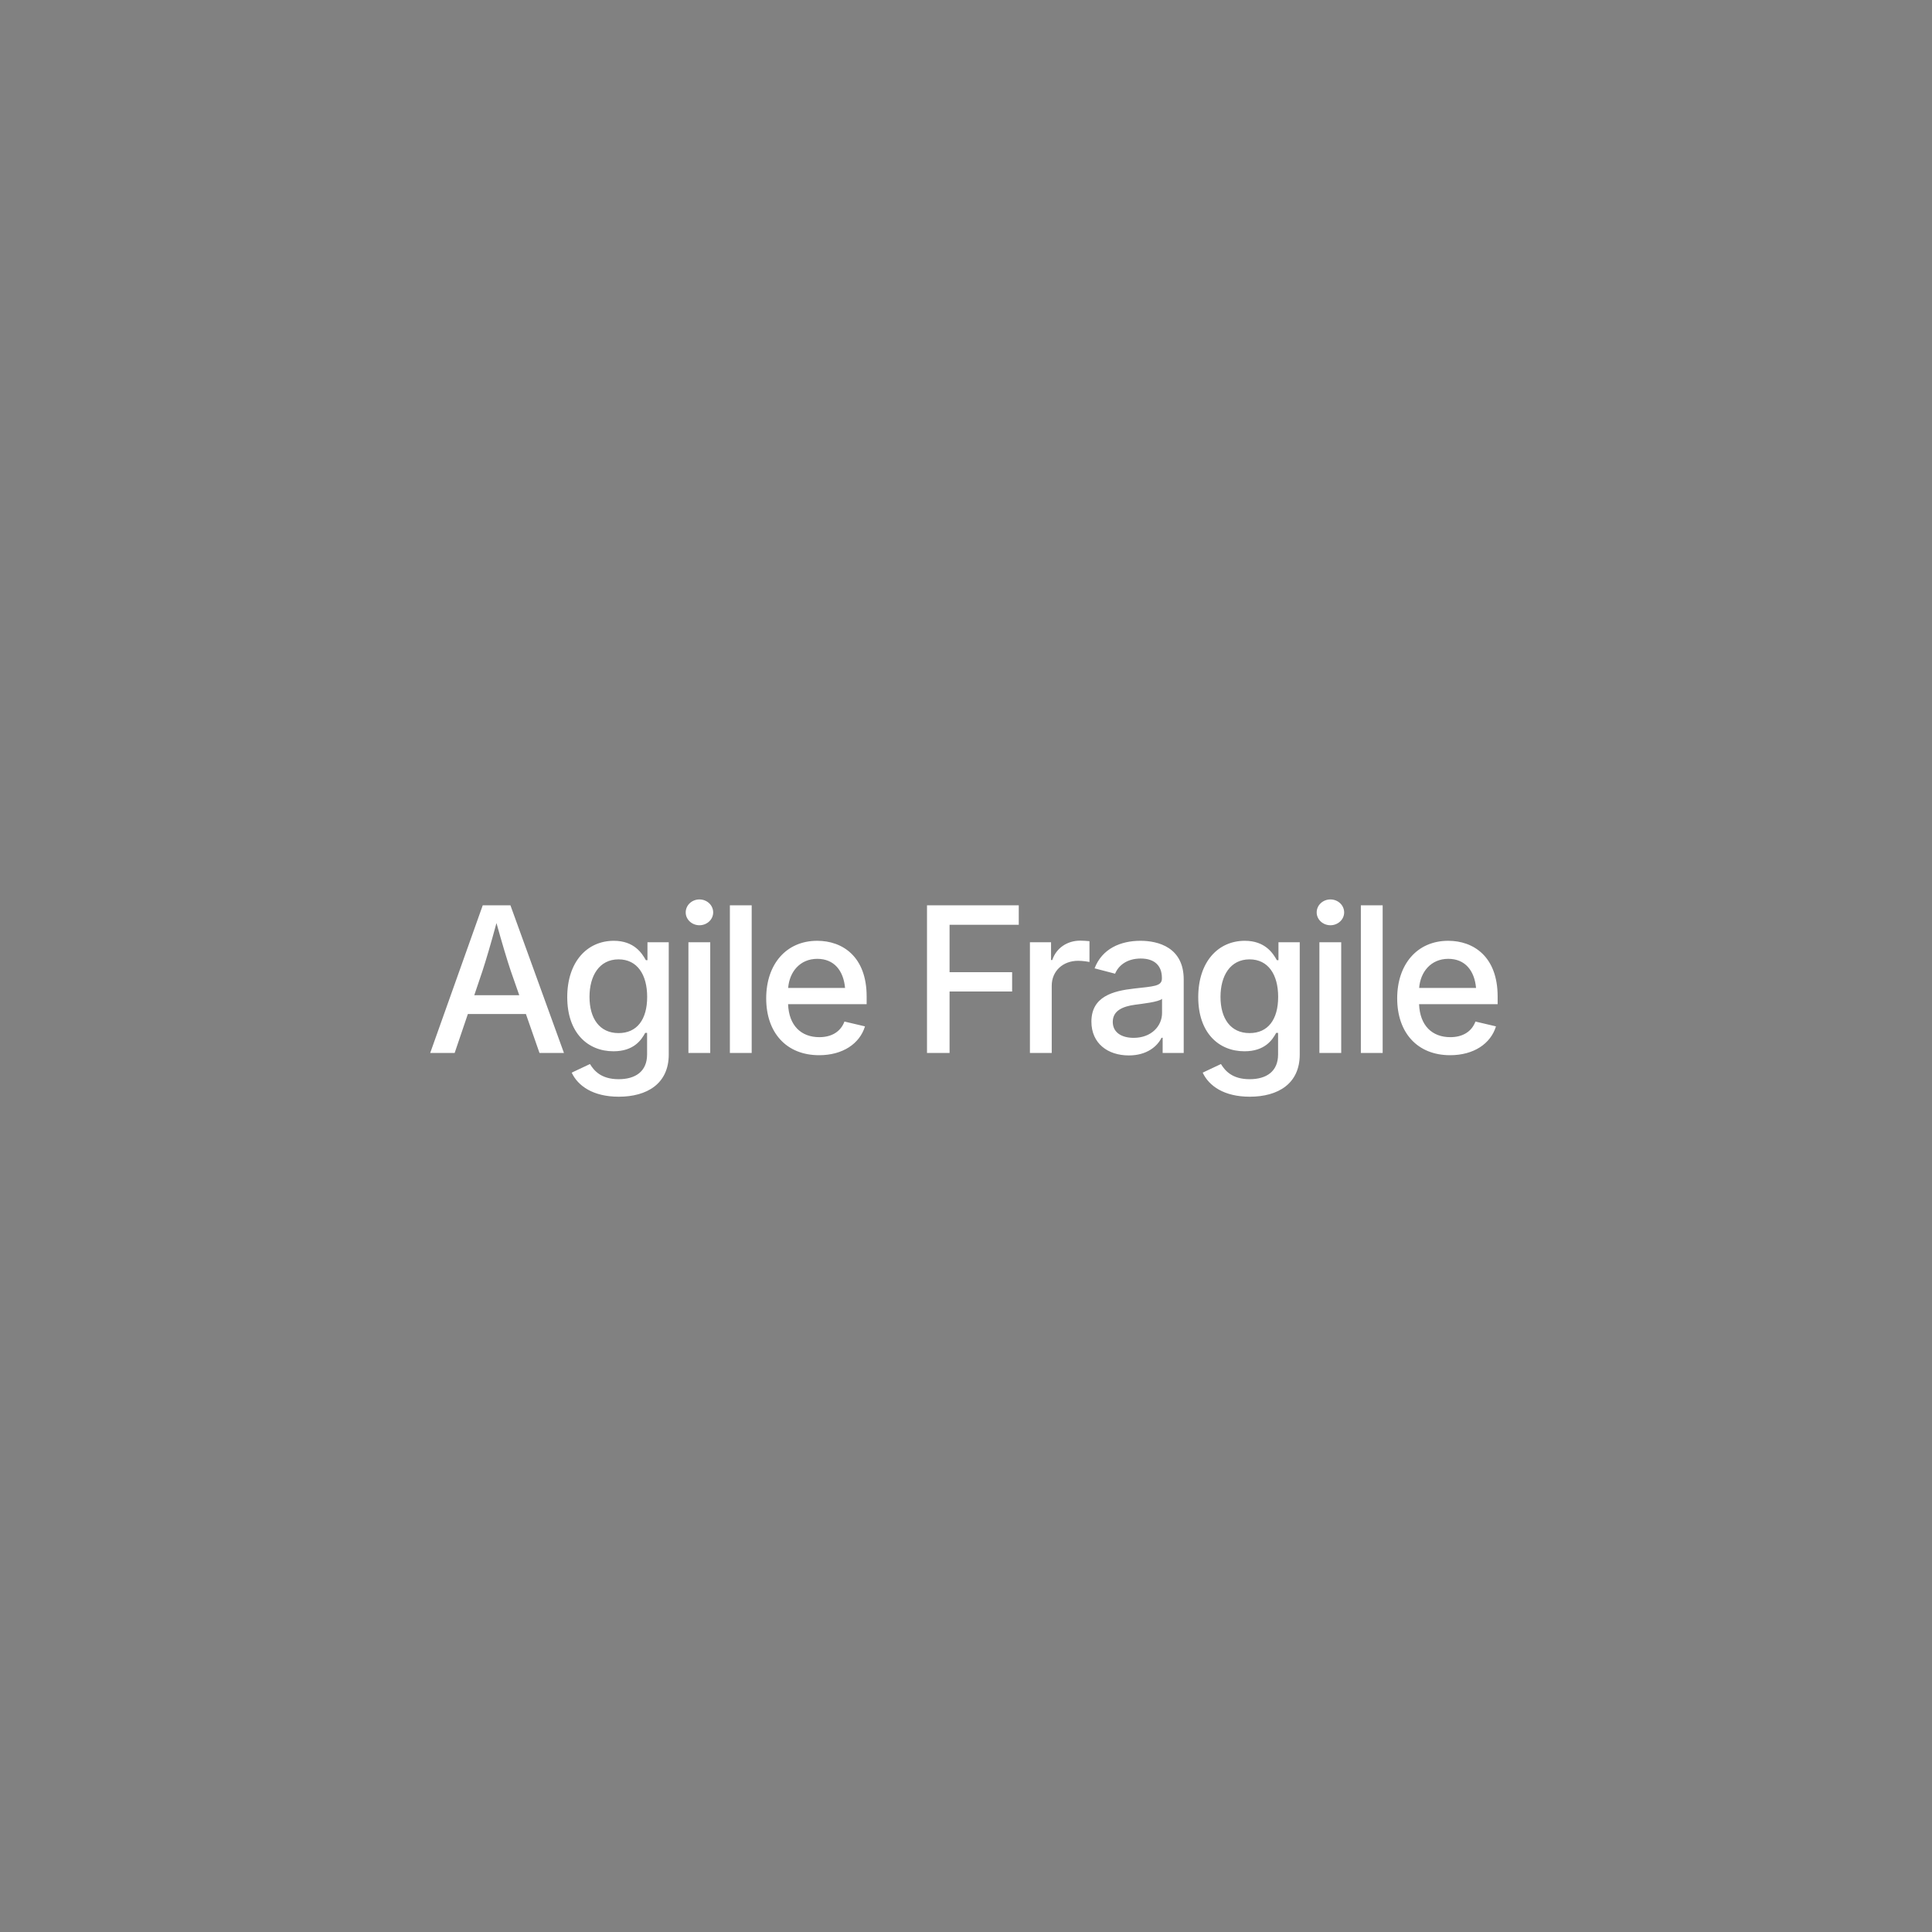
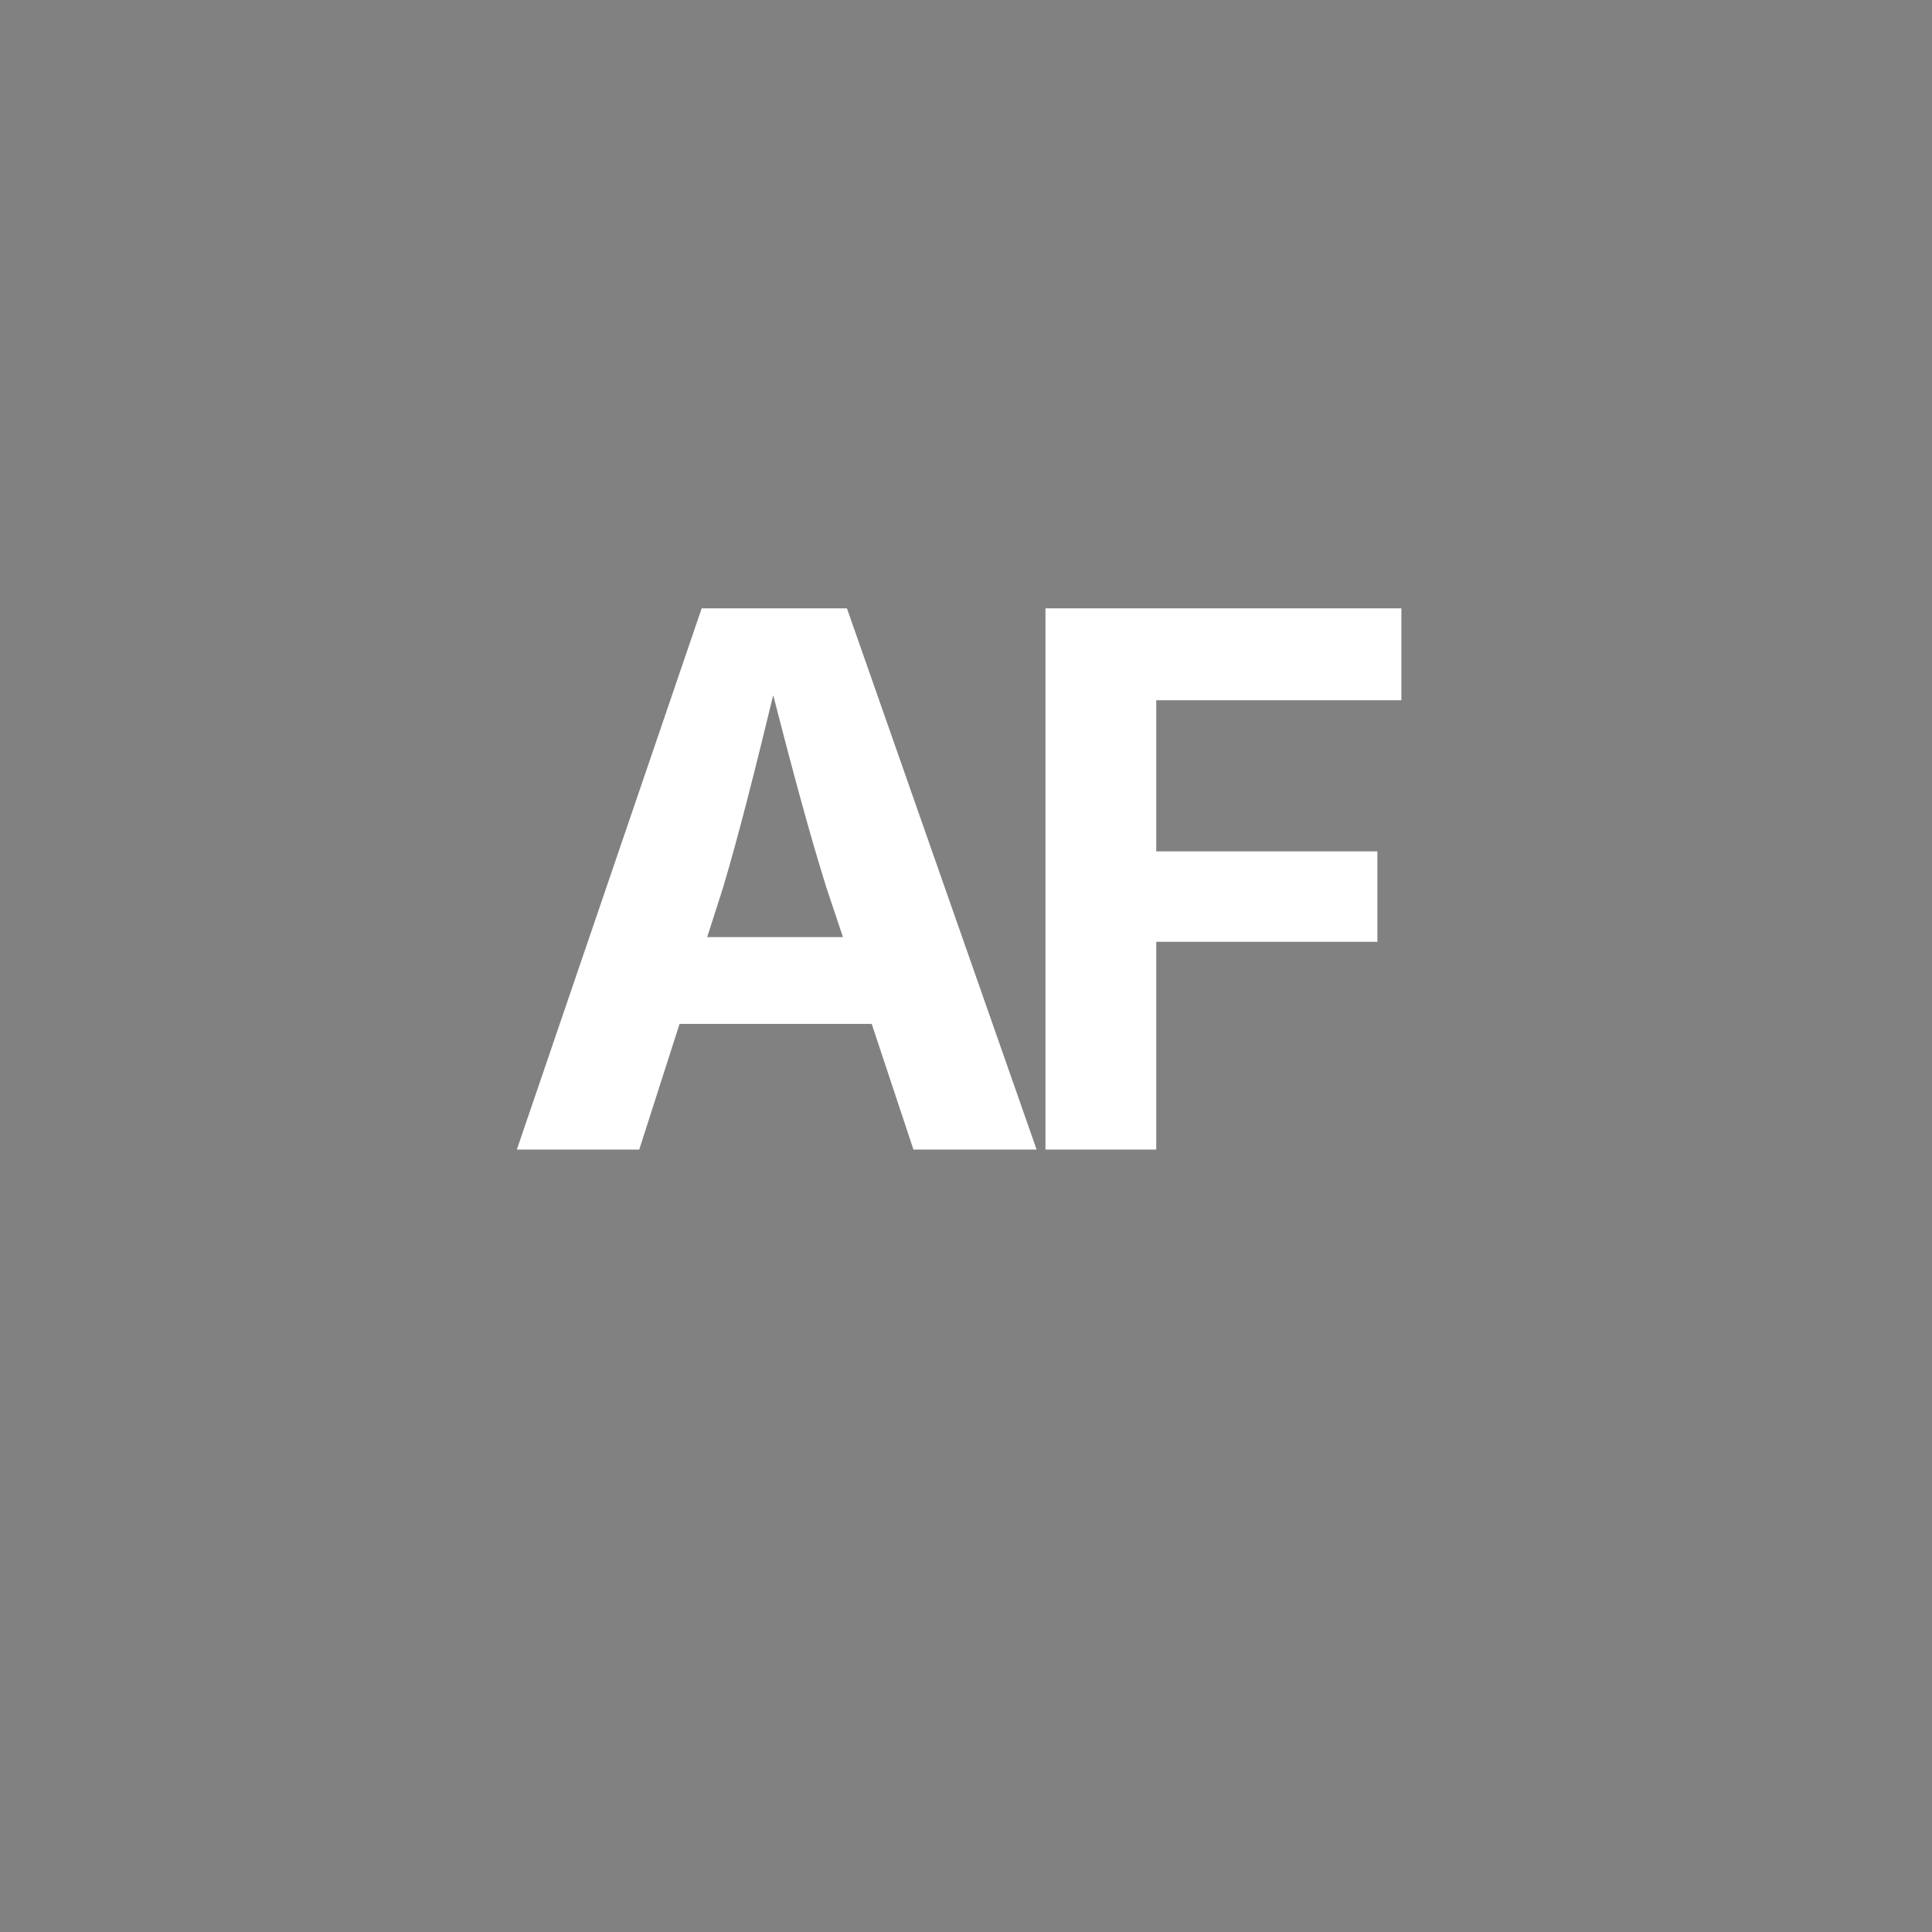
<svg xmlns="http://www.w3.org/2000/svg" width="400" height="400" viewBox="0 0 400 400">
  <rect width="400" height="400" fill="#818181" />
-   <text x="200" y="218" text-anchor="middle" fill="#ffffff" font-family="Inter, Helvetica, Arial, sans-serif" font-size="42" font-weight="500" letter-spacing="-2">Agile Fragile</text>
+   <text x="200" y="238" text-anchor="middle" fill="#ffffff" font-family="Inter, Helvetica, Arial, sans-serif" font-size="154" font-weight="700" letter-spacing="-12">AF</text>
</svg>
